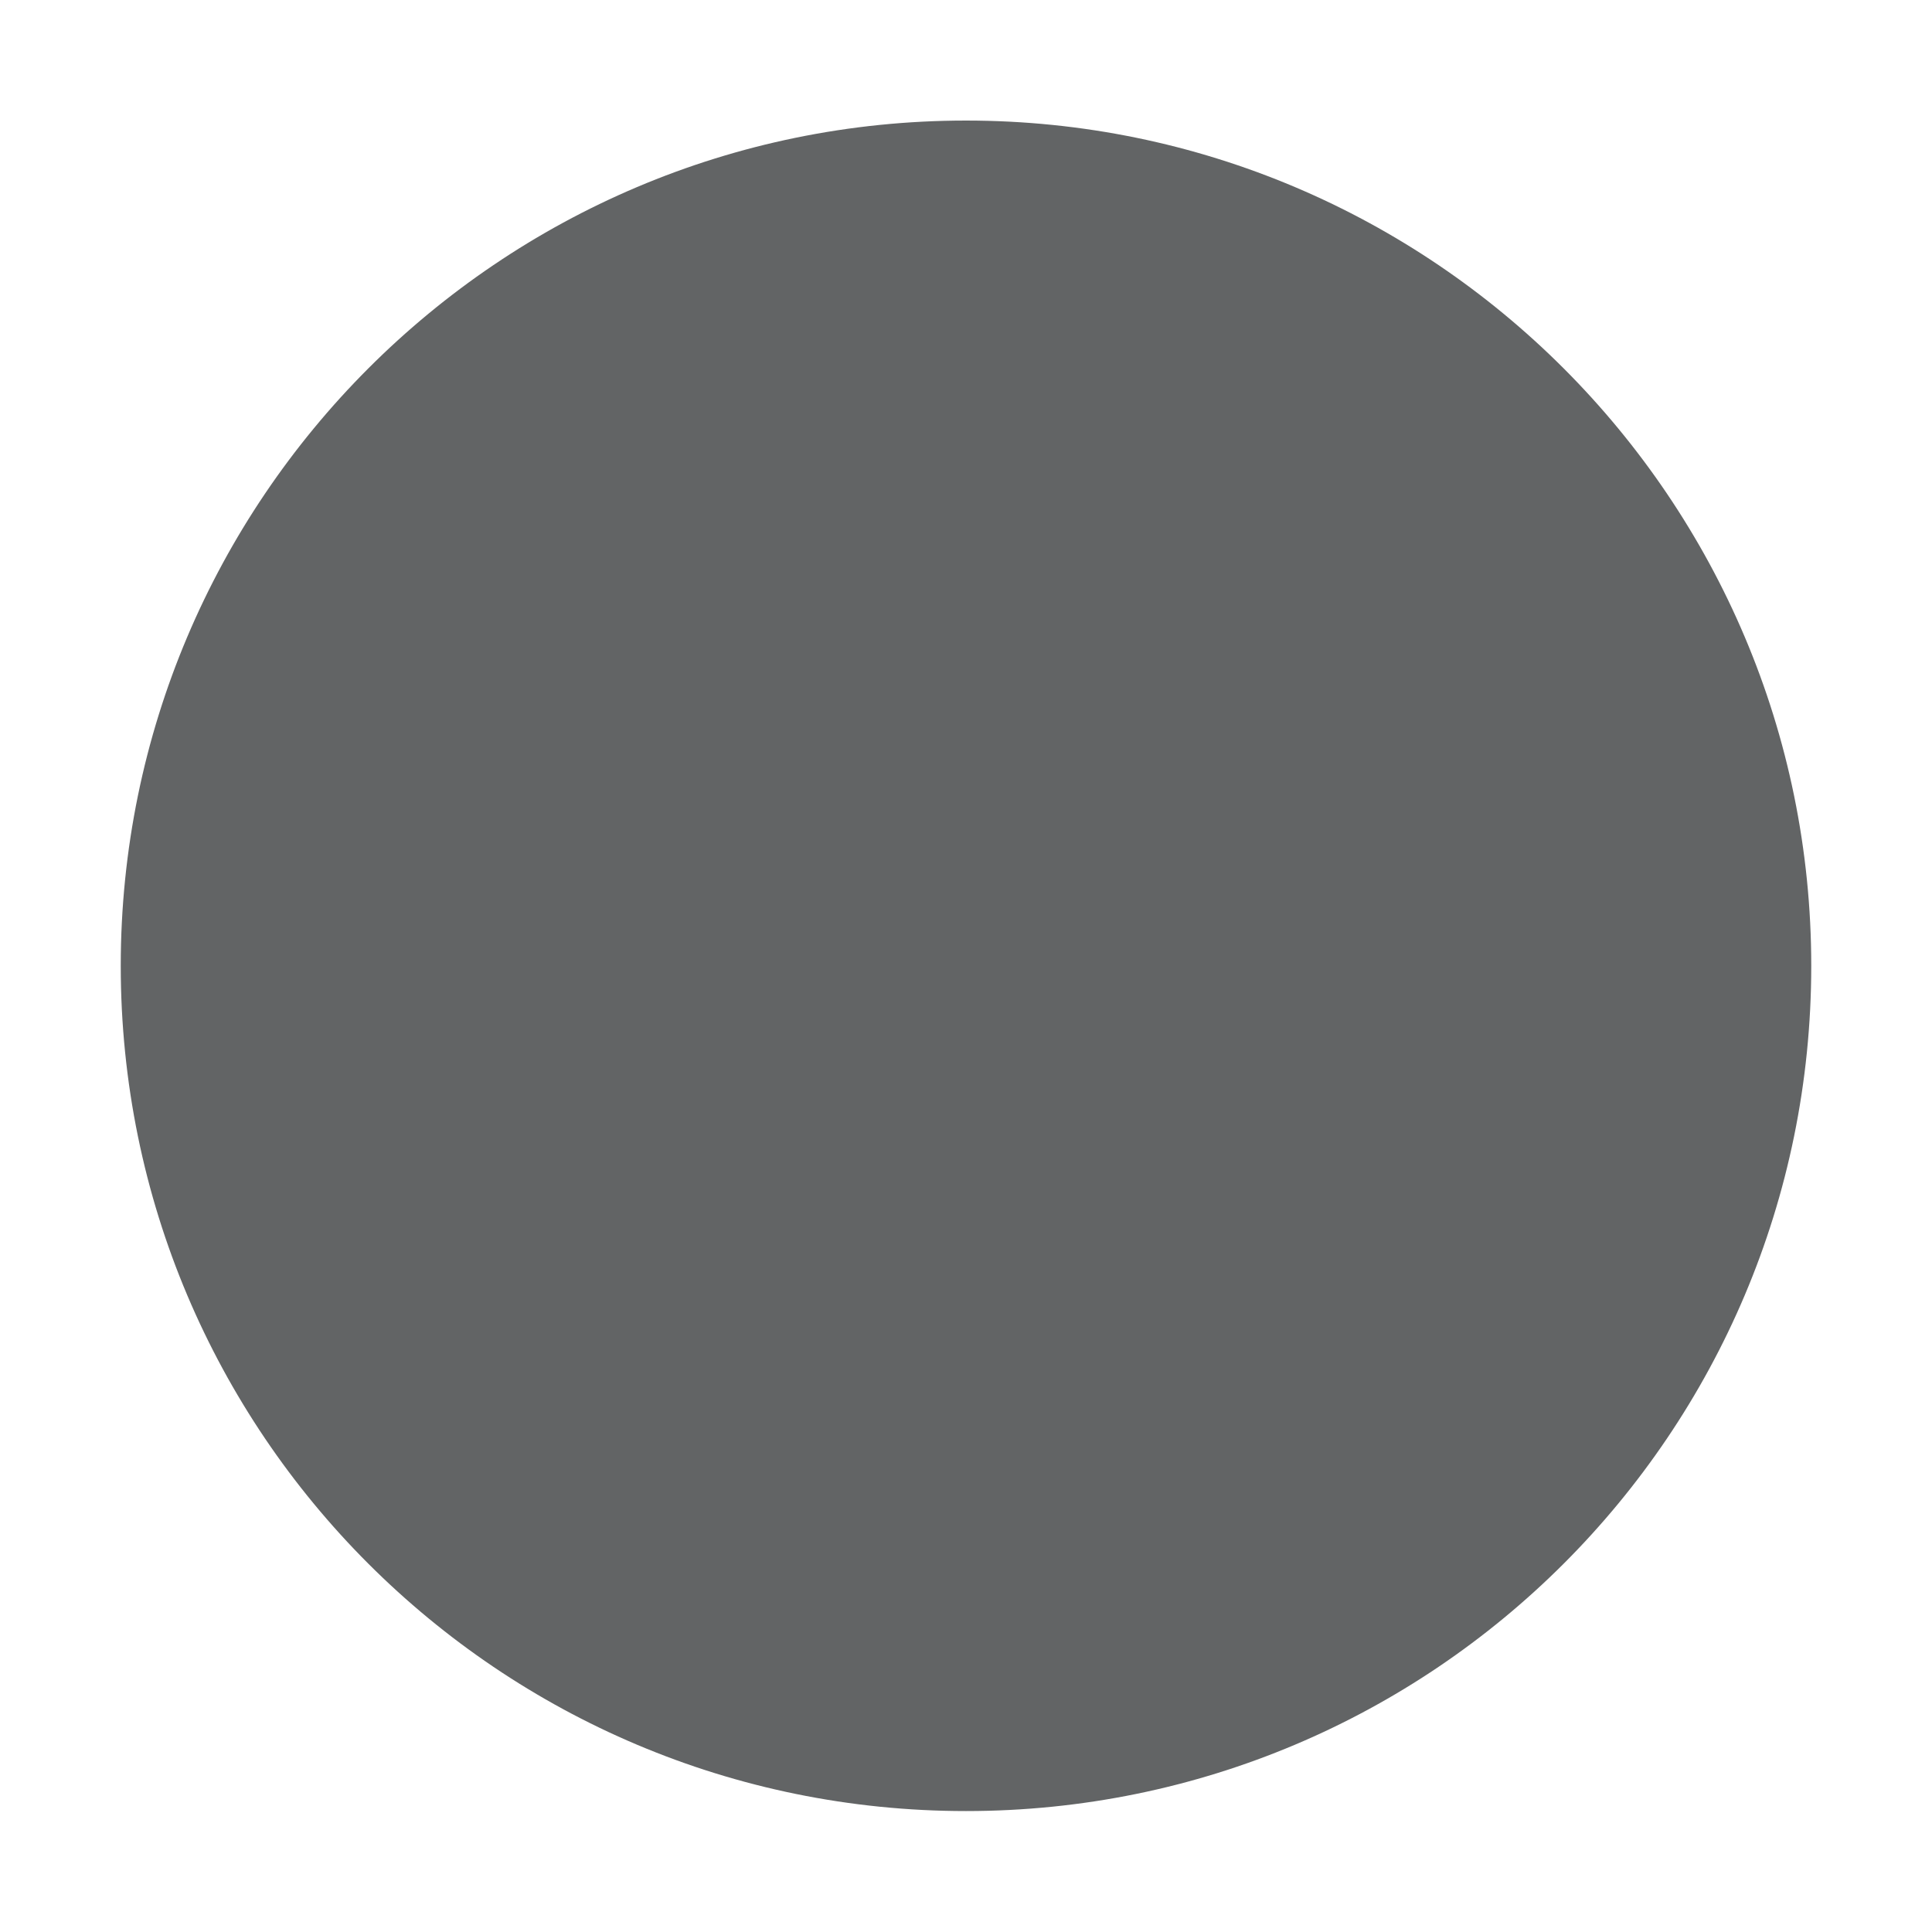
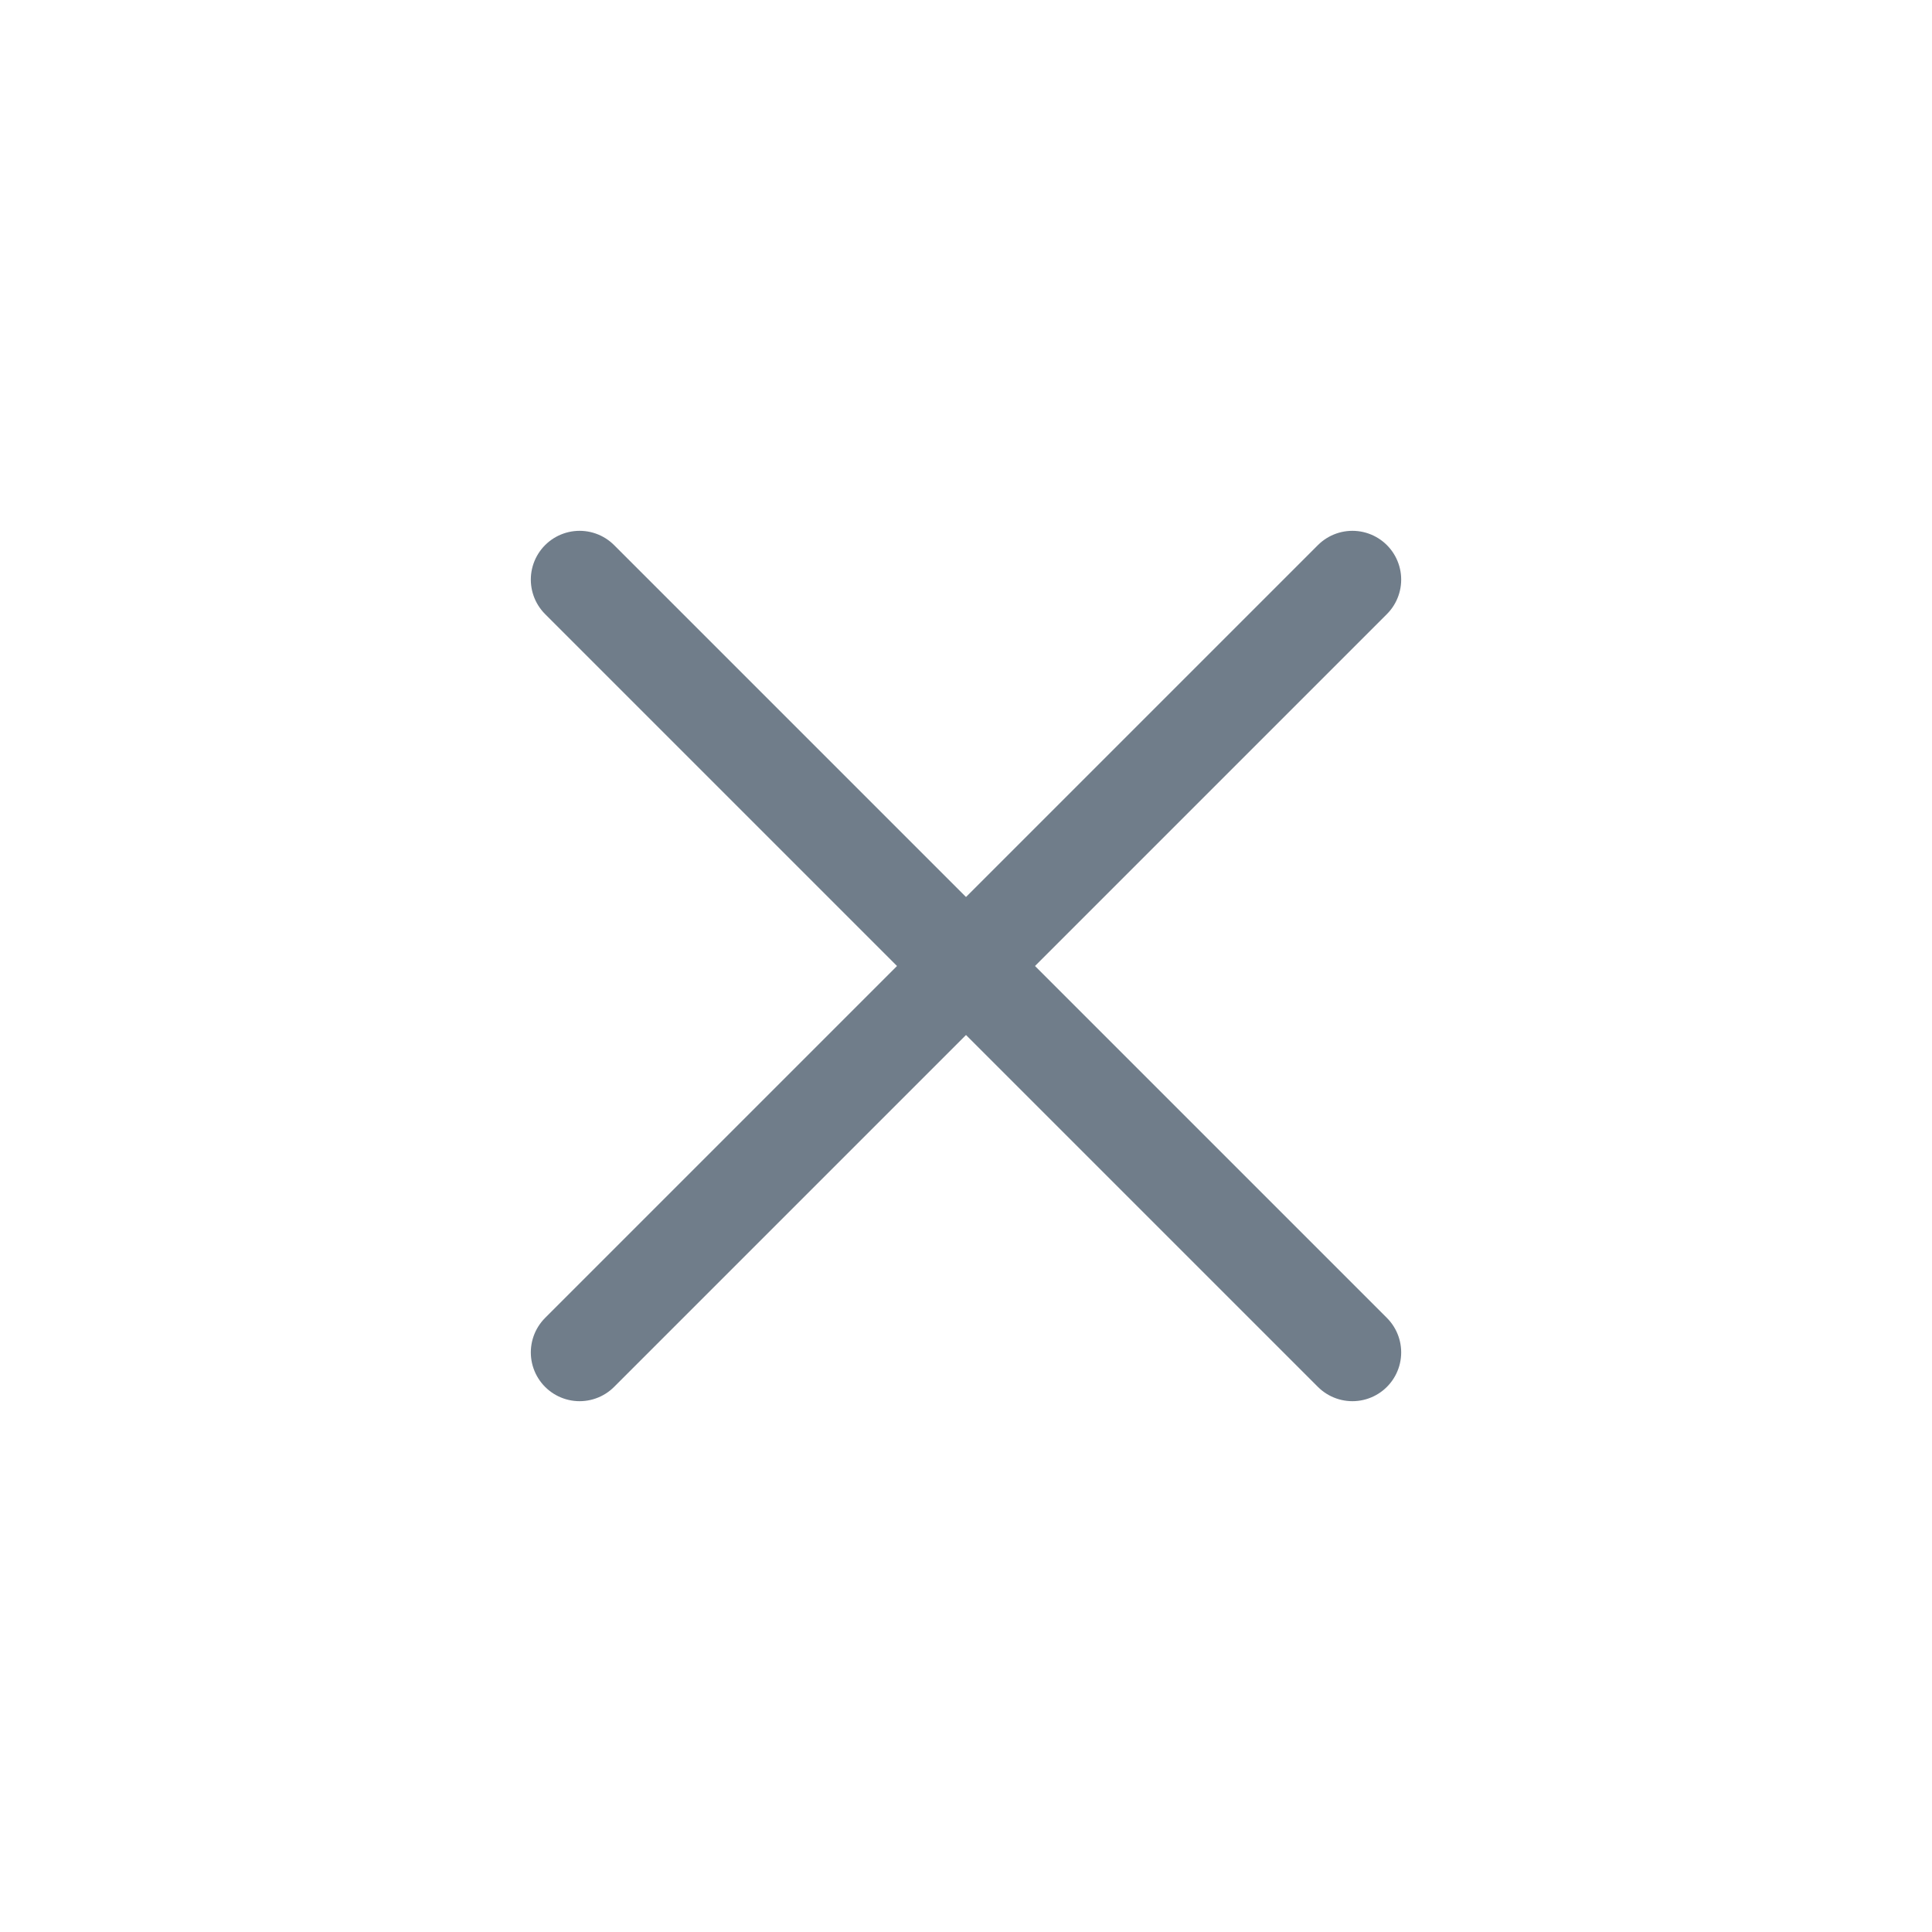
<svg xmlns="http://www.w3.org/2000/svg" viewBox="0 0 50 50" version="1.2" baseProfile="tiny">
  <defs>
</defs>
  <g fill="none" stroke="black" stroke-width="1" fill-rule="evenodd" stroke-linecap="square" stroke-linejoin="bevel">
-     <g fill="#000000" fill-opacity="1" stroke="none" transform="matrix(3.125,0,0,3.125,-915.625,839.493)" font-family="Noto Sans" font-size="10" font-weight="400" font-style="normal" opacity="0">
-       <rect x="293" y="-268.638" width="16" height="16" />
-     </g>
-     <g fill="#626465" fill-opacity="1" stroke="none" transform="matrix(3.125,0,0,3.125,-12.5,-3226.13)" font-family="Noto Sans" font-size="10" font-weight="400" font-style="normal">
-       <path vector-effect="none" fill-rule="evenodd" d="M12,1047.36 C15.866,1047.36 19,1044.23 19,1040.36 C19,1036.5 15.866,1033.36 12,1033.36 C8.134,1033.36 5,1036.5 5,1040.36 C5,1044.23 8.134,1047.36 12,1047.36 " />
+     <g fill="none" stroke="#707d8a" stroke-opacity="1" stroke-width="1.01" stroke-linecap="round" stroke-linejoin="miter" stroke-miterlimit="2" transform="matrix(2.5,0,0,2.5,2.5,2.5)" font-family="Noto Sans" font-size="10" font-weight="400" font-style="normal">
+       <polyline fill="none" vector-effect="none" points="5,5 13,13 " />
+       <polyline fill="none" vector-effect="none" points="13,5 5,13 " />
    </g>
    <g fill="none" stroke="#000000" stroke-opacity="1" stroke-width="1" stroke-linecap="square" stroke-linejoin="bevel" transform="matrix(1,0,0,1,0,0)" font-family="Noto Sans" font-size="10" font-weight="400" font-style="normal">
</g>
  </g>
</svg>
